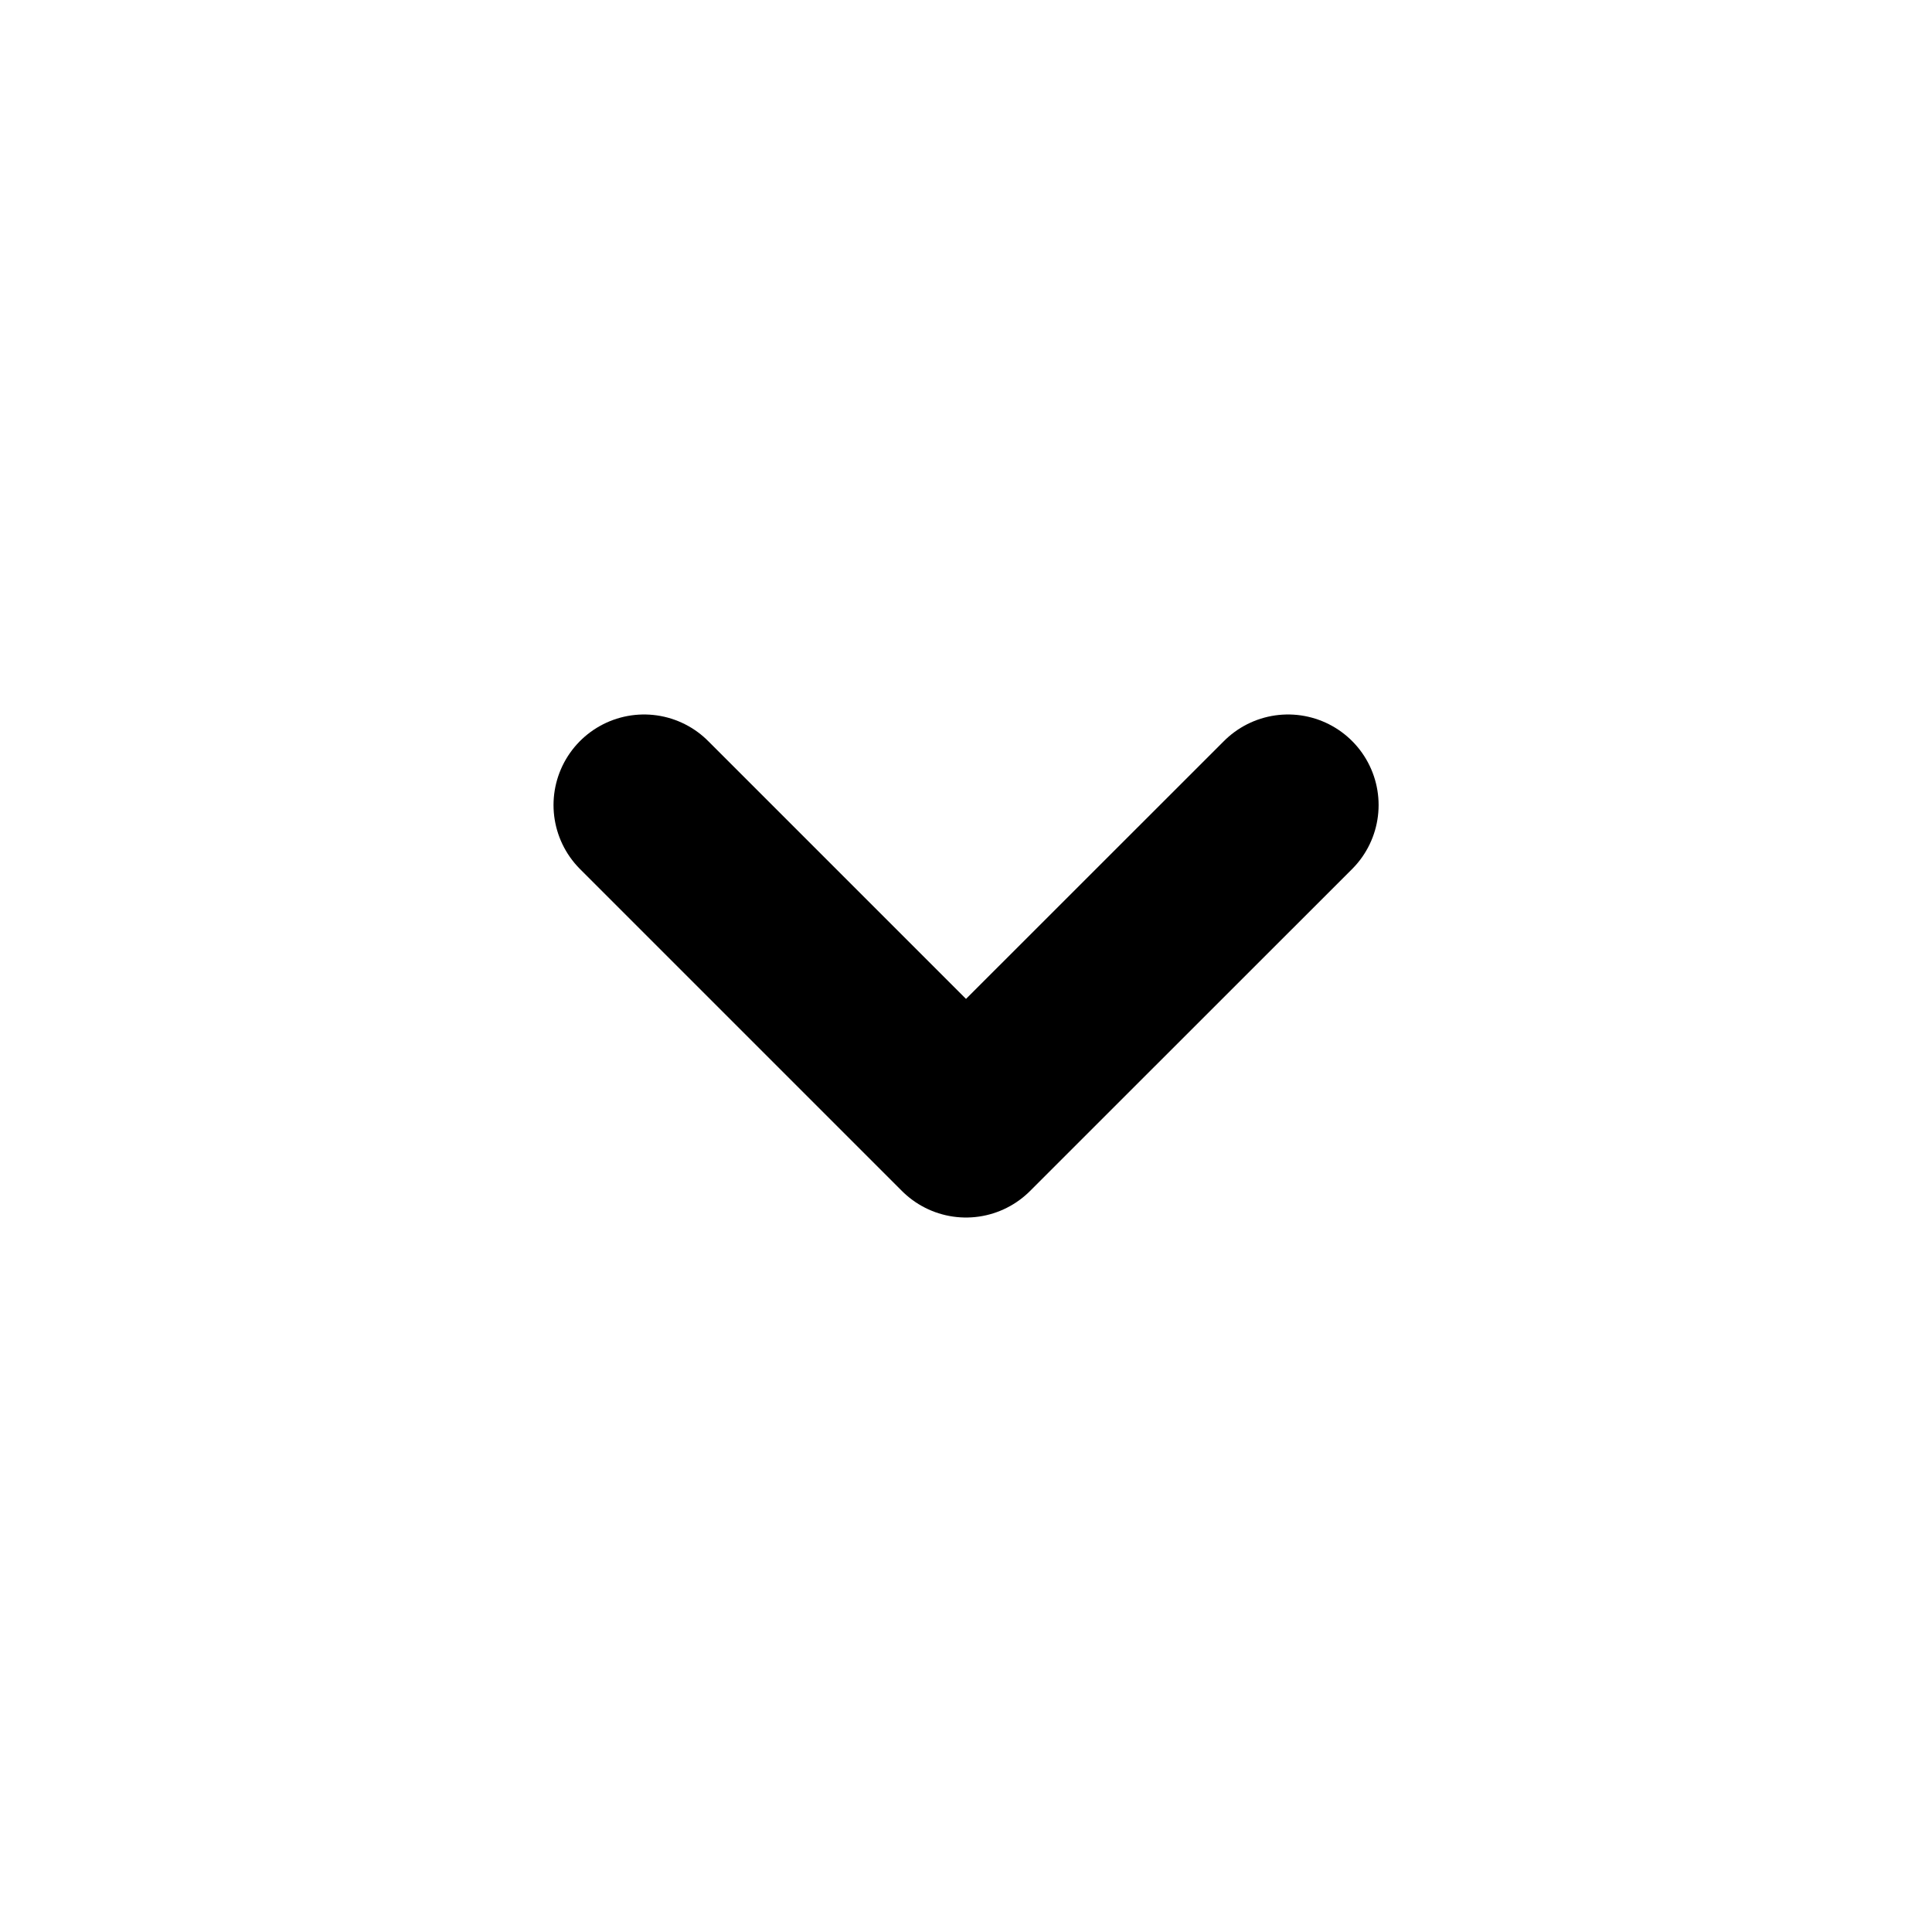
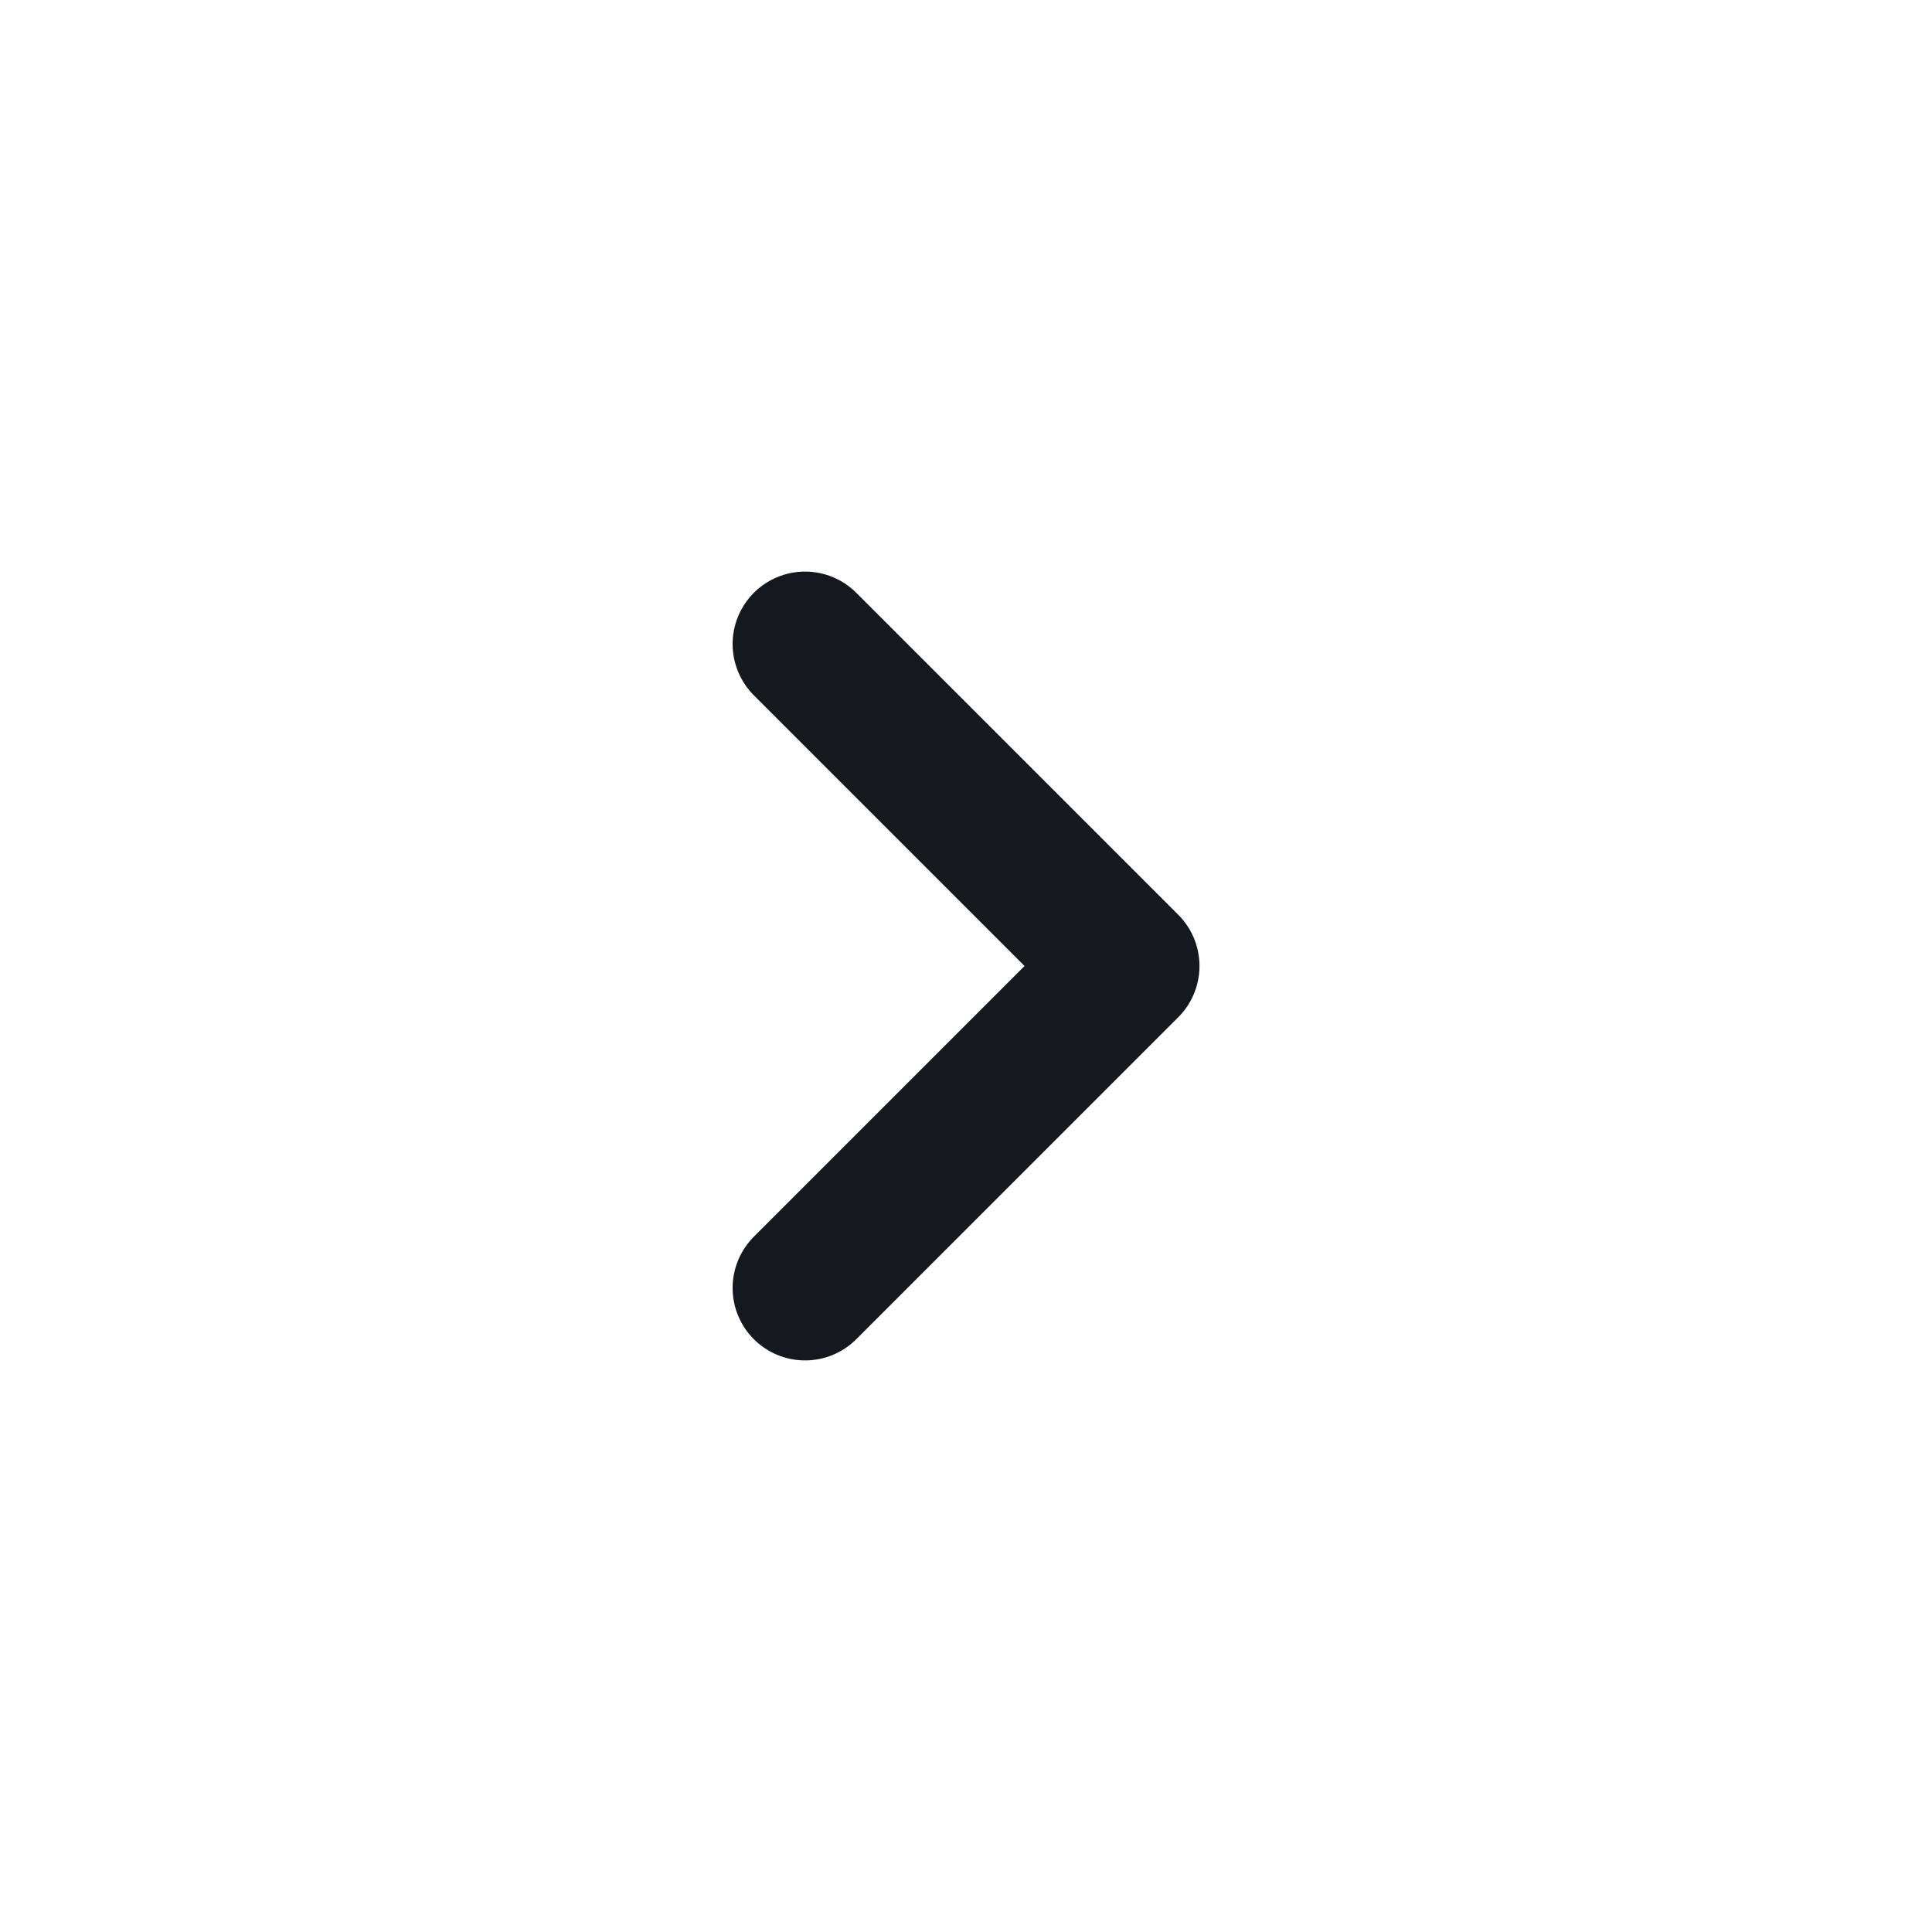
- <svg xmlns="http://www.w3.org/2000/svg" width="16" height="16" viewBox="0 0 16 16" fill="none">
+ <svg xmlns="http://www.w3.org/2000/svg" width="20" height="20" viewBox="0 0 20 20" fill="none">
  <g id="Arrow / Chevron_Right">
-     <path id="Vector" d="M10.667 6.667L8 9.333L5.334 6.667" stroke="black" stroke-width="1.5" stroke-linecap="round" stroke-linejoin="round" />
+     <path id="Vector" d="M8.334 6.667L11.667 10L8.334 13.333" stroke="#14181F" stroke-width="1.5" stroke-linecap="round" stroke-linejoin="round" />
  </g>
</svg>
